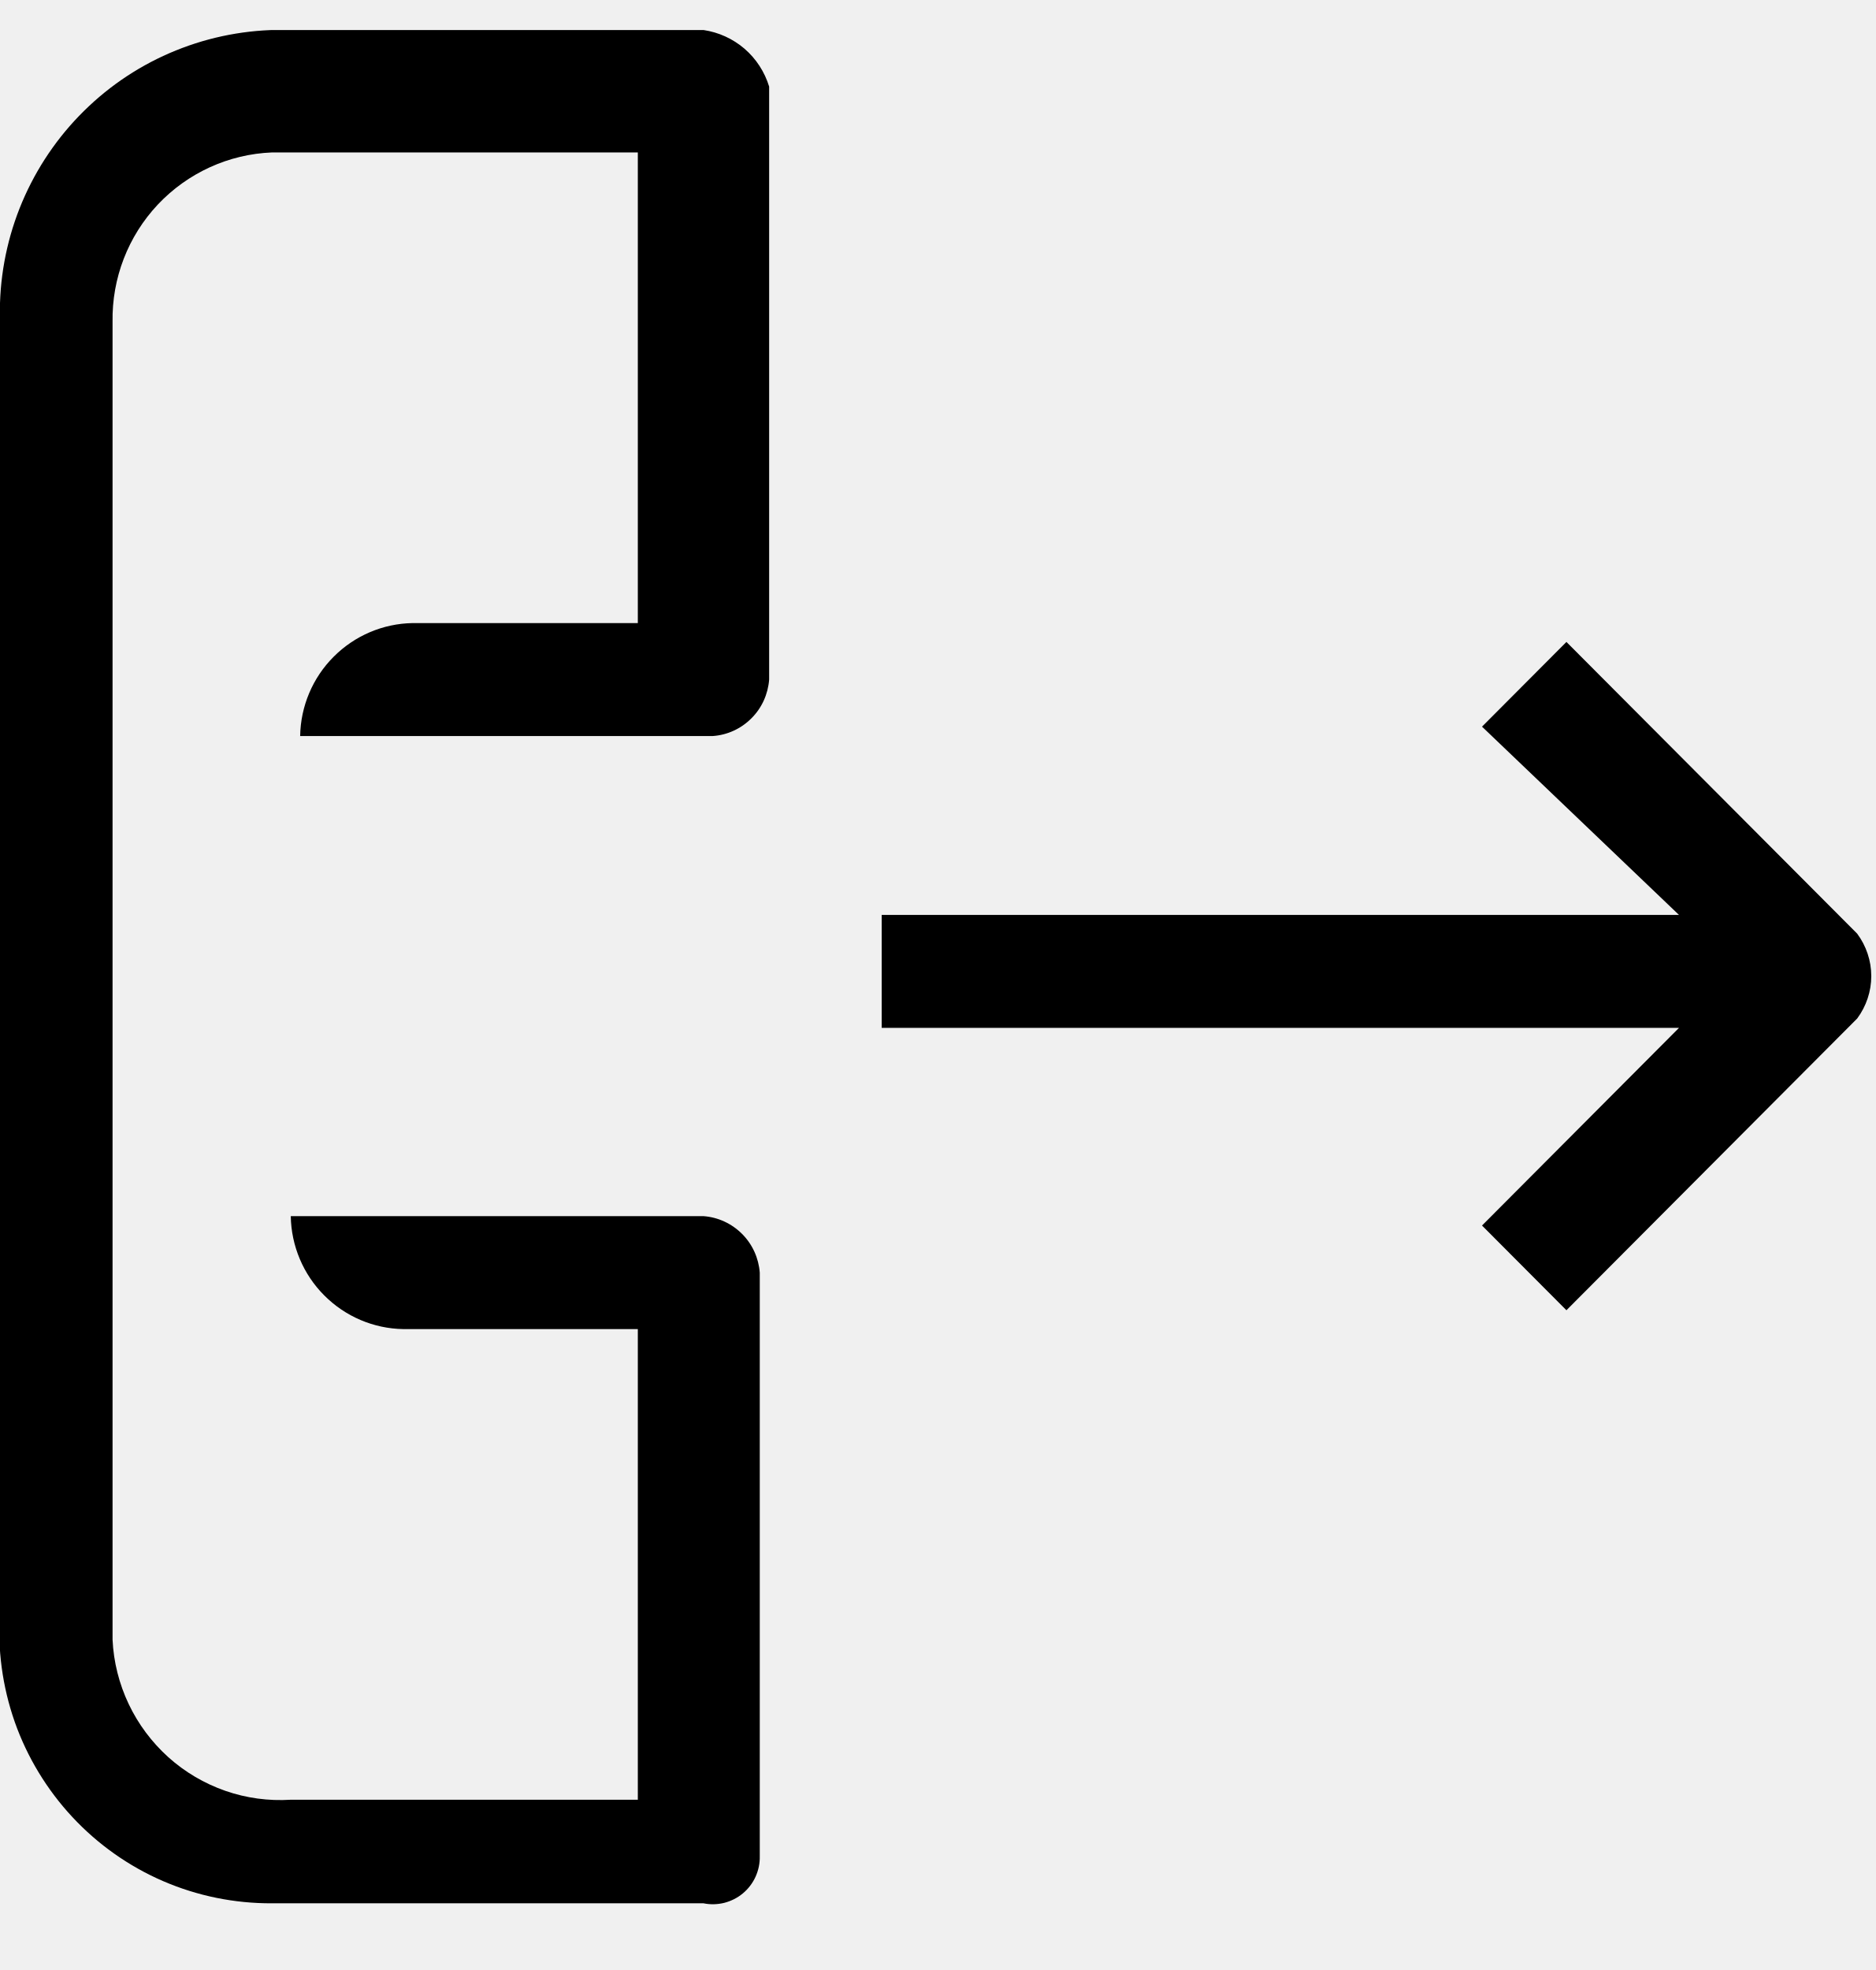
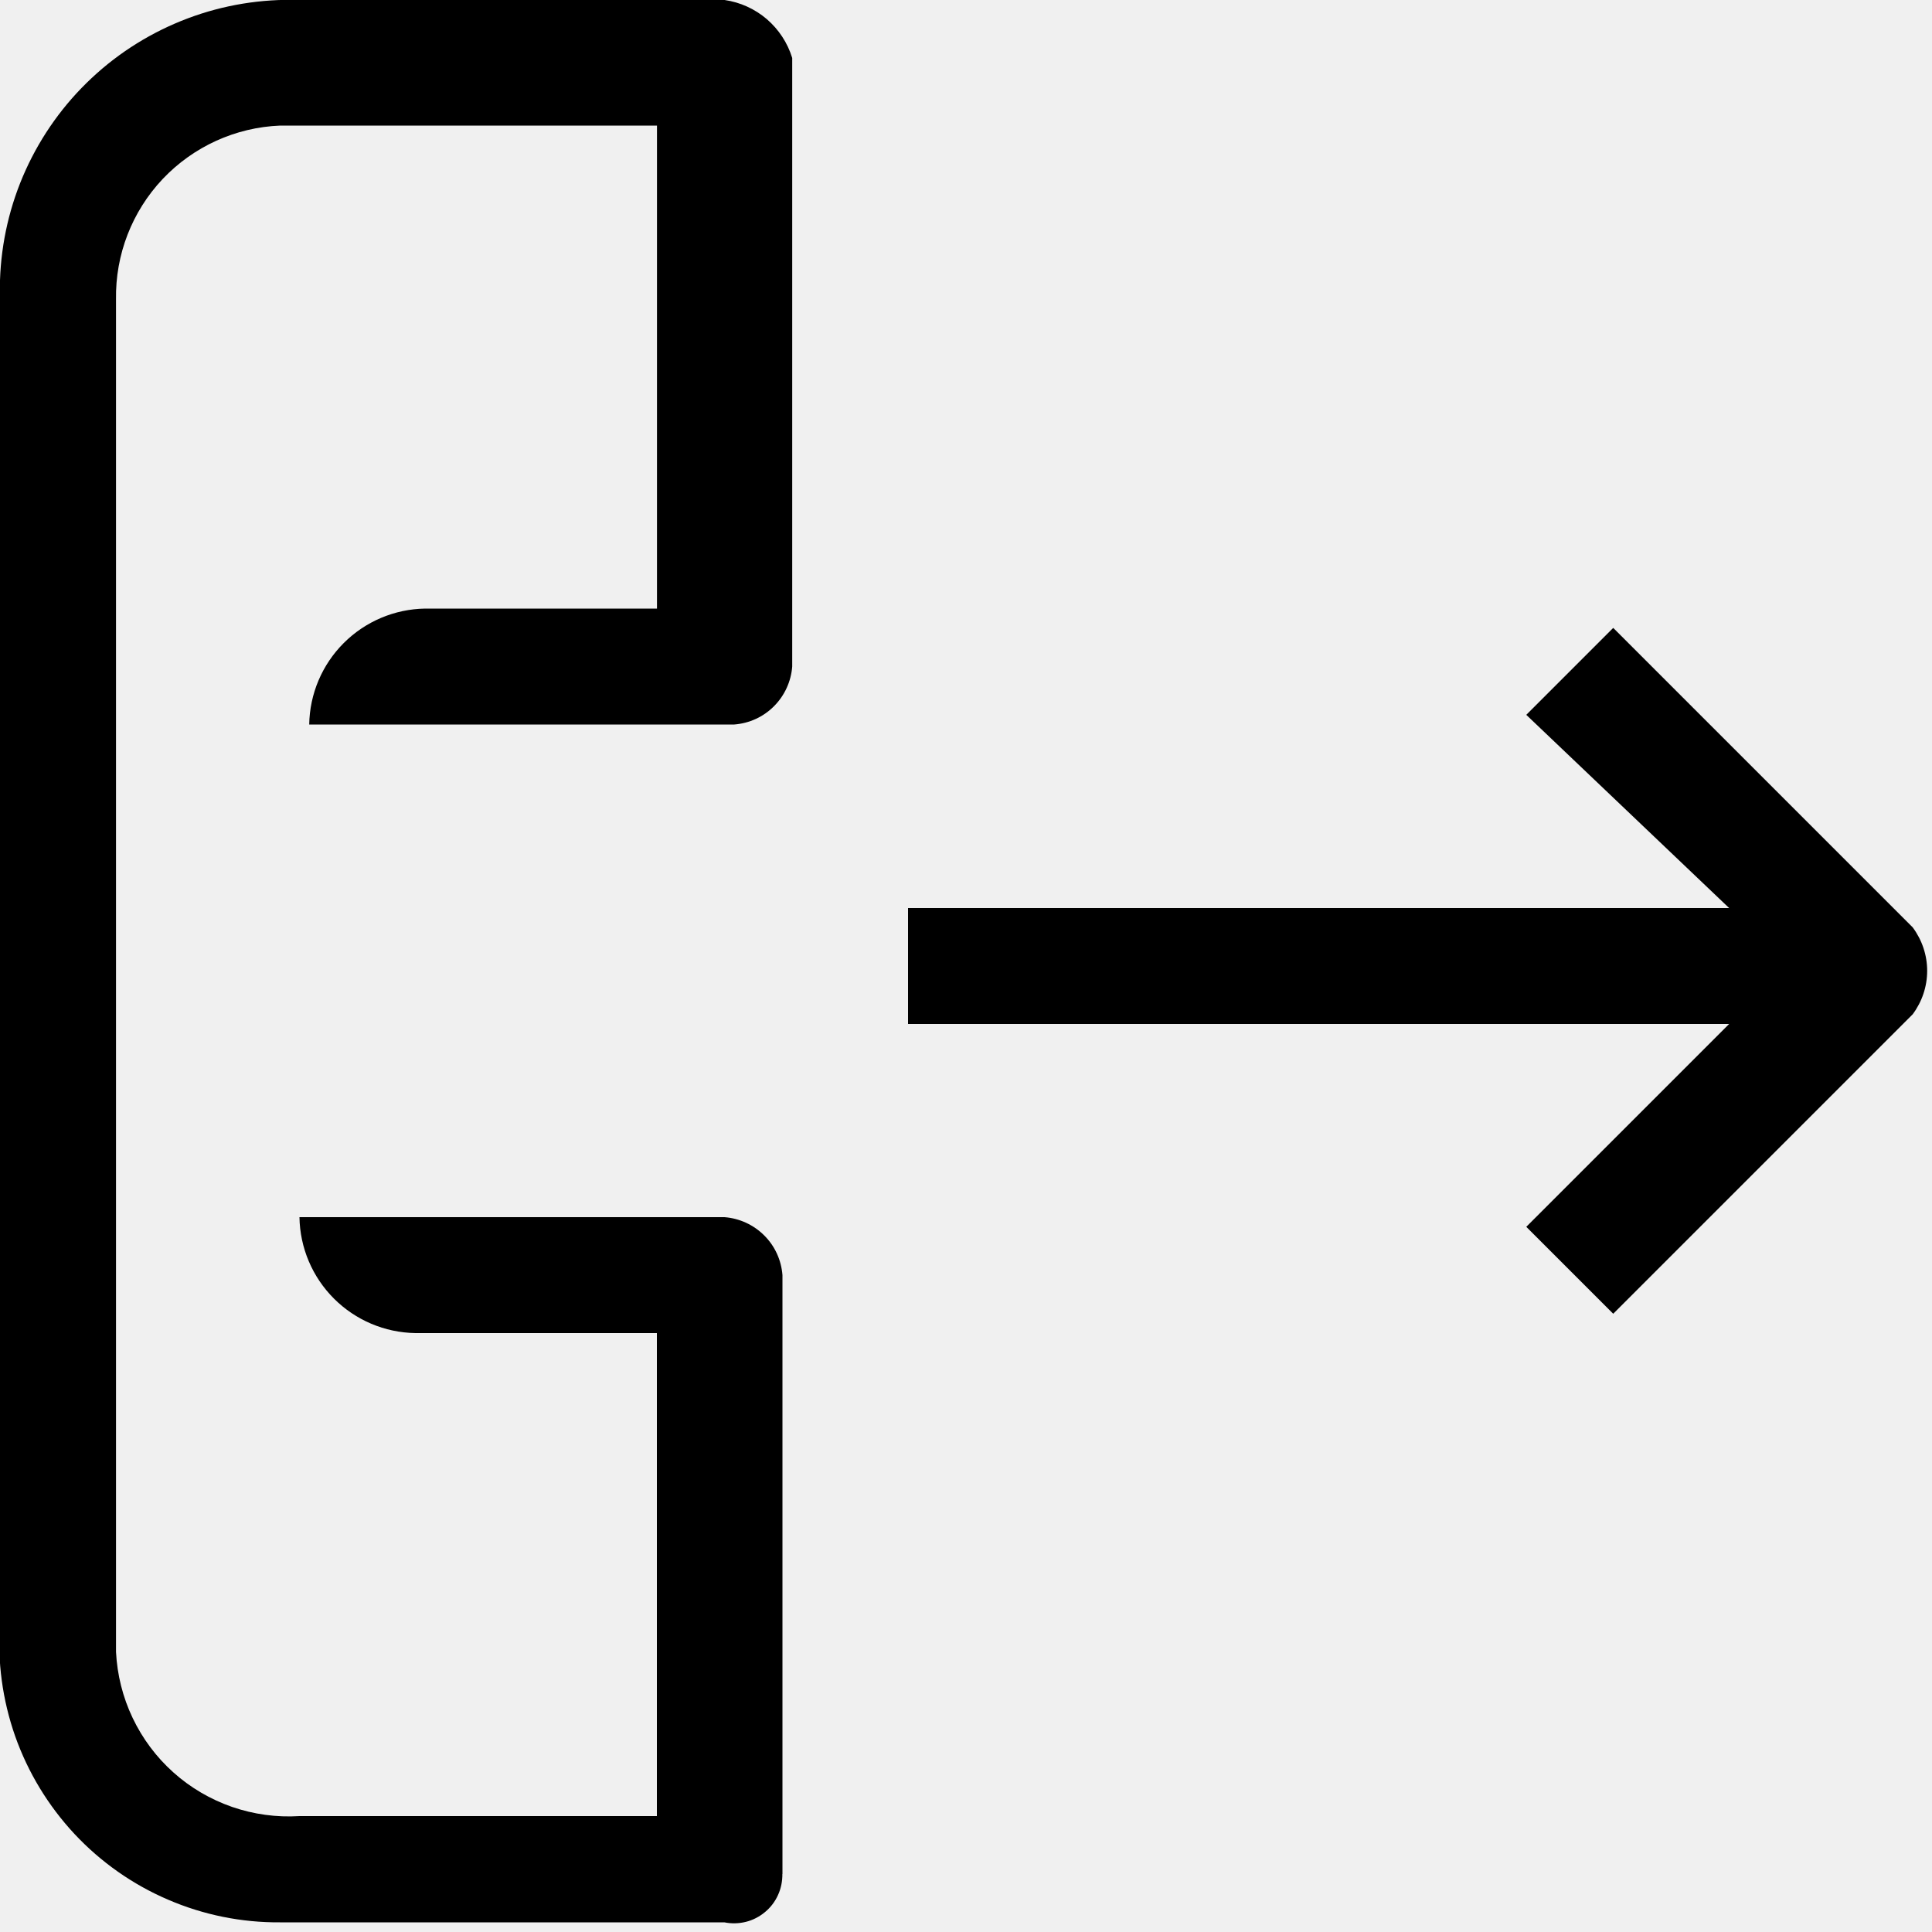
- <svg xmlns="http://www.w3.org/2000/svg" width="20" height="21" viewBox="0 0 20 21" id="icon-phone">
-   <g clip-path="url(#clip0_153_253)">
-     <path d="M17.9 9.753H9.4V10.957H17.9L15.8 13.064L16.7 13.967L19.8 10.857C19.897 10.726 19.95 10.568 19.95 10.405C19.95 10.242 19.897 10.084 19.8 9.953L16.7 6.843L15.8 7.746L17.9 9.753Z" fill="black" />
-     <path d="M8.1 19.787V13.566C8.088 13.41 8.022 13.264 7.911 13.153C7.801 13.043 7.655 12.975 7.5 12.964H3.1C3.105 13.281 3.233 13.585 3.457 13.809C3.681 14.034 3.983 14.163 4.3 14.168H6.8V19.185H3.1C2.863 19.2 2.626 19.168 2.402 19.09C2.178 19.012 1.971 18.89 1.794 18.731C1.618 18.572 1.474 18.38 1.372 18.165C1.27 17.95 1.211 17.717 1.2 17.479V3.431C1.192 2.967 1.365 2.518 1.683 2.18C2.001 1.843 2.438 1.643 2.9 1.625H6.8V6.642H4.4C4.083 6.647 3.781 6.776 3.557 7.001C3.333 7.225 3.205 7.529 3.2 7.846H7.6C7.755 7.835 7.901 7.768 8.011 7.657C8.122 7.547 8.188 7.4 8.2 7.244V0.923C8.152 0.766 8.061 0.626 7.937 0.519C7.813 0.413 7.662 0.344 7.5 0.32H3.1C2.706 0.307 2.313 0.372 1.944 0.511C1.575 0.65 1.237 0.86 0.949 1.131C0.661 1.401 0.429 1.726 0.266 2.086C0.103 2.446 0.013 2.835 1.46306e-05 3.23V17.178C-0.029 17.577 0.025 17.978 0.157 18.355C0.29 18.732 0.5 19.078 0.772 19.37C1.044 19.662 1.374 19.895 1.74 20.053C2.106 20.211 2.501 20.291 2.9 20.289H7.5C7.574 20.304 7.649 20.302 7.722 20.284C7.795 20.265 7.863 20.231 7.92 20.183C7.978 20.135 8.024 20.074 8.055 20.006C8.086 19.937 8.102 19.862 8.1 19.787Z" fill="black" />
+ <svg xmlns="http://www.w3.org/2000/svg" width="20" height="20" viewBox="0 0 20 20" id="icon-phone" fill="none">
+   <g clip-path="url(#a)" fill="#000">
+     <path d="M17.9 9.4H9.4v1.2H17.9l-2.1 2.1.9.9 3.1-3.1c.097-.13.15-.288.15-.45 0-.162-.053-.32-.15-.45l-3.1-3.1-.9.9 2.1 2ZM8.1 19.4v-6.2c-.012-.155-.078-.301-.189-.411-.11-.11-.256-.177-.411-.189h-4.4c.005.317.133.619.357.843.224.224.526.352.843.357h2.5v5h-3.7c-.237.015-.474-.018-.698-.095-.224-.078-.431-.199-.607-.357-.177-.158-.32-.35-.422-.564-.102-.214-.16-.446-.172-.683V3.1c-.008-.463.165-.91.483-1.247.318-.336.755-.535 1.217-.553h3.9v5h-2.4c-.317.005-.619.133-.843.357-.224.224-.352.526-.357.843h4.4c.155-.012.301-.078.411-.189.11-.11.177-.256.189-.411V.6c-.048-.156-.139-.295-.263-.402-.124-.106-.276-.175-.437-.198h-4.4C2.706-.013 2.313.051 1.944.19c-.369.139-.707.348-.995.618-.288.269-.52.593-.683.952-.163.359-.253.747-.266 1.141V16.8c-.029.398.025.797.157 1.173.133.376.342.72.614 1.012.272.291.602.523.968.68.366.158.761.238 1.16.235h4.6c.073.015.149.013.222-.005.073-.018.14-.053.198-.101.058-.048.104-.108.135-.177.031-.068.046-.143.045-.218Z" />
  </g>
  <defs>
-     <clipPath id="clip0_153_253">
-       <rect width="20" height="20.069" fill="white" transform="translate(0 0.320435)" />
+     <clipPath id="a">
+       <path fill="#fff" d="M0 0h20v20H0z" />
    </clipPath>
  </defs>
</svg>
